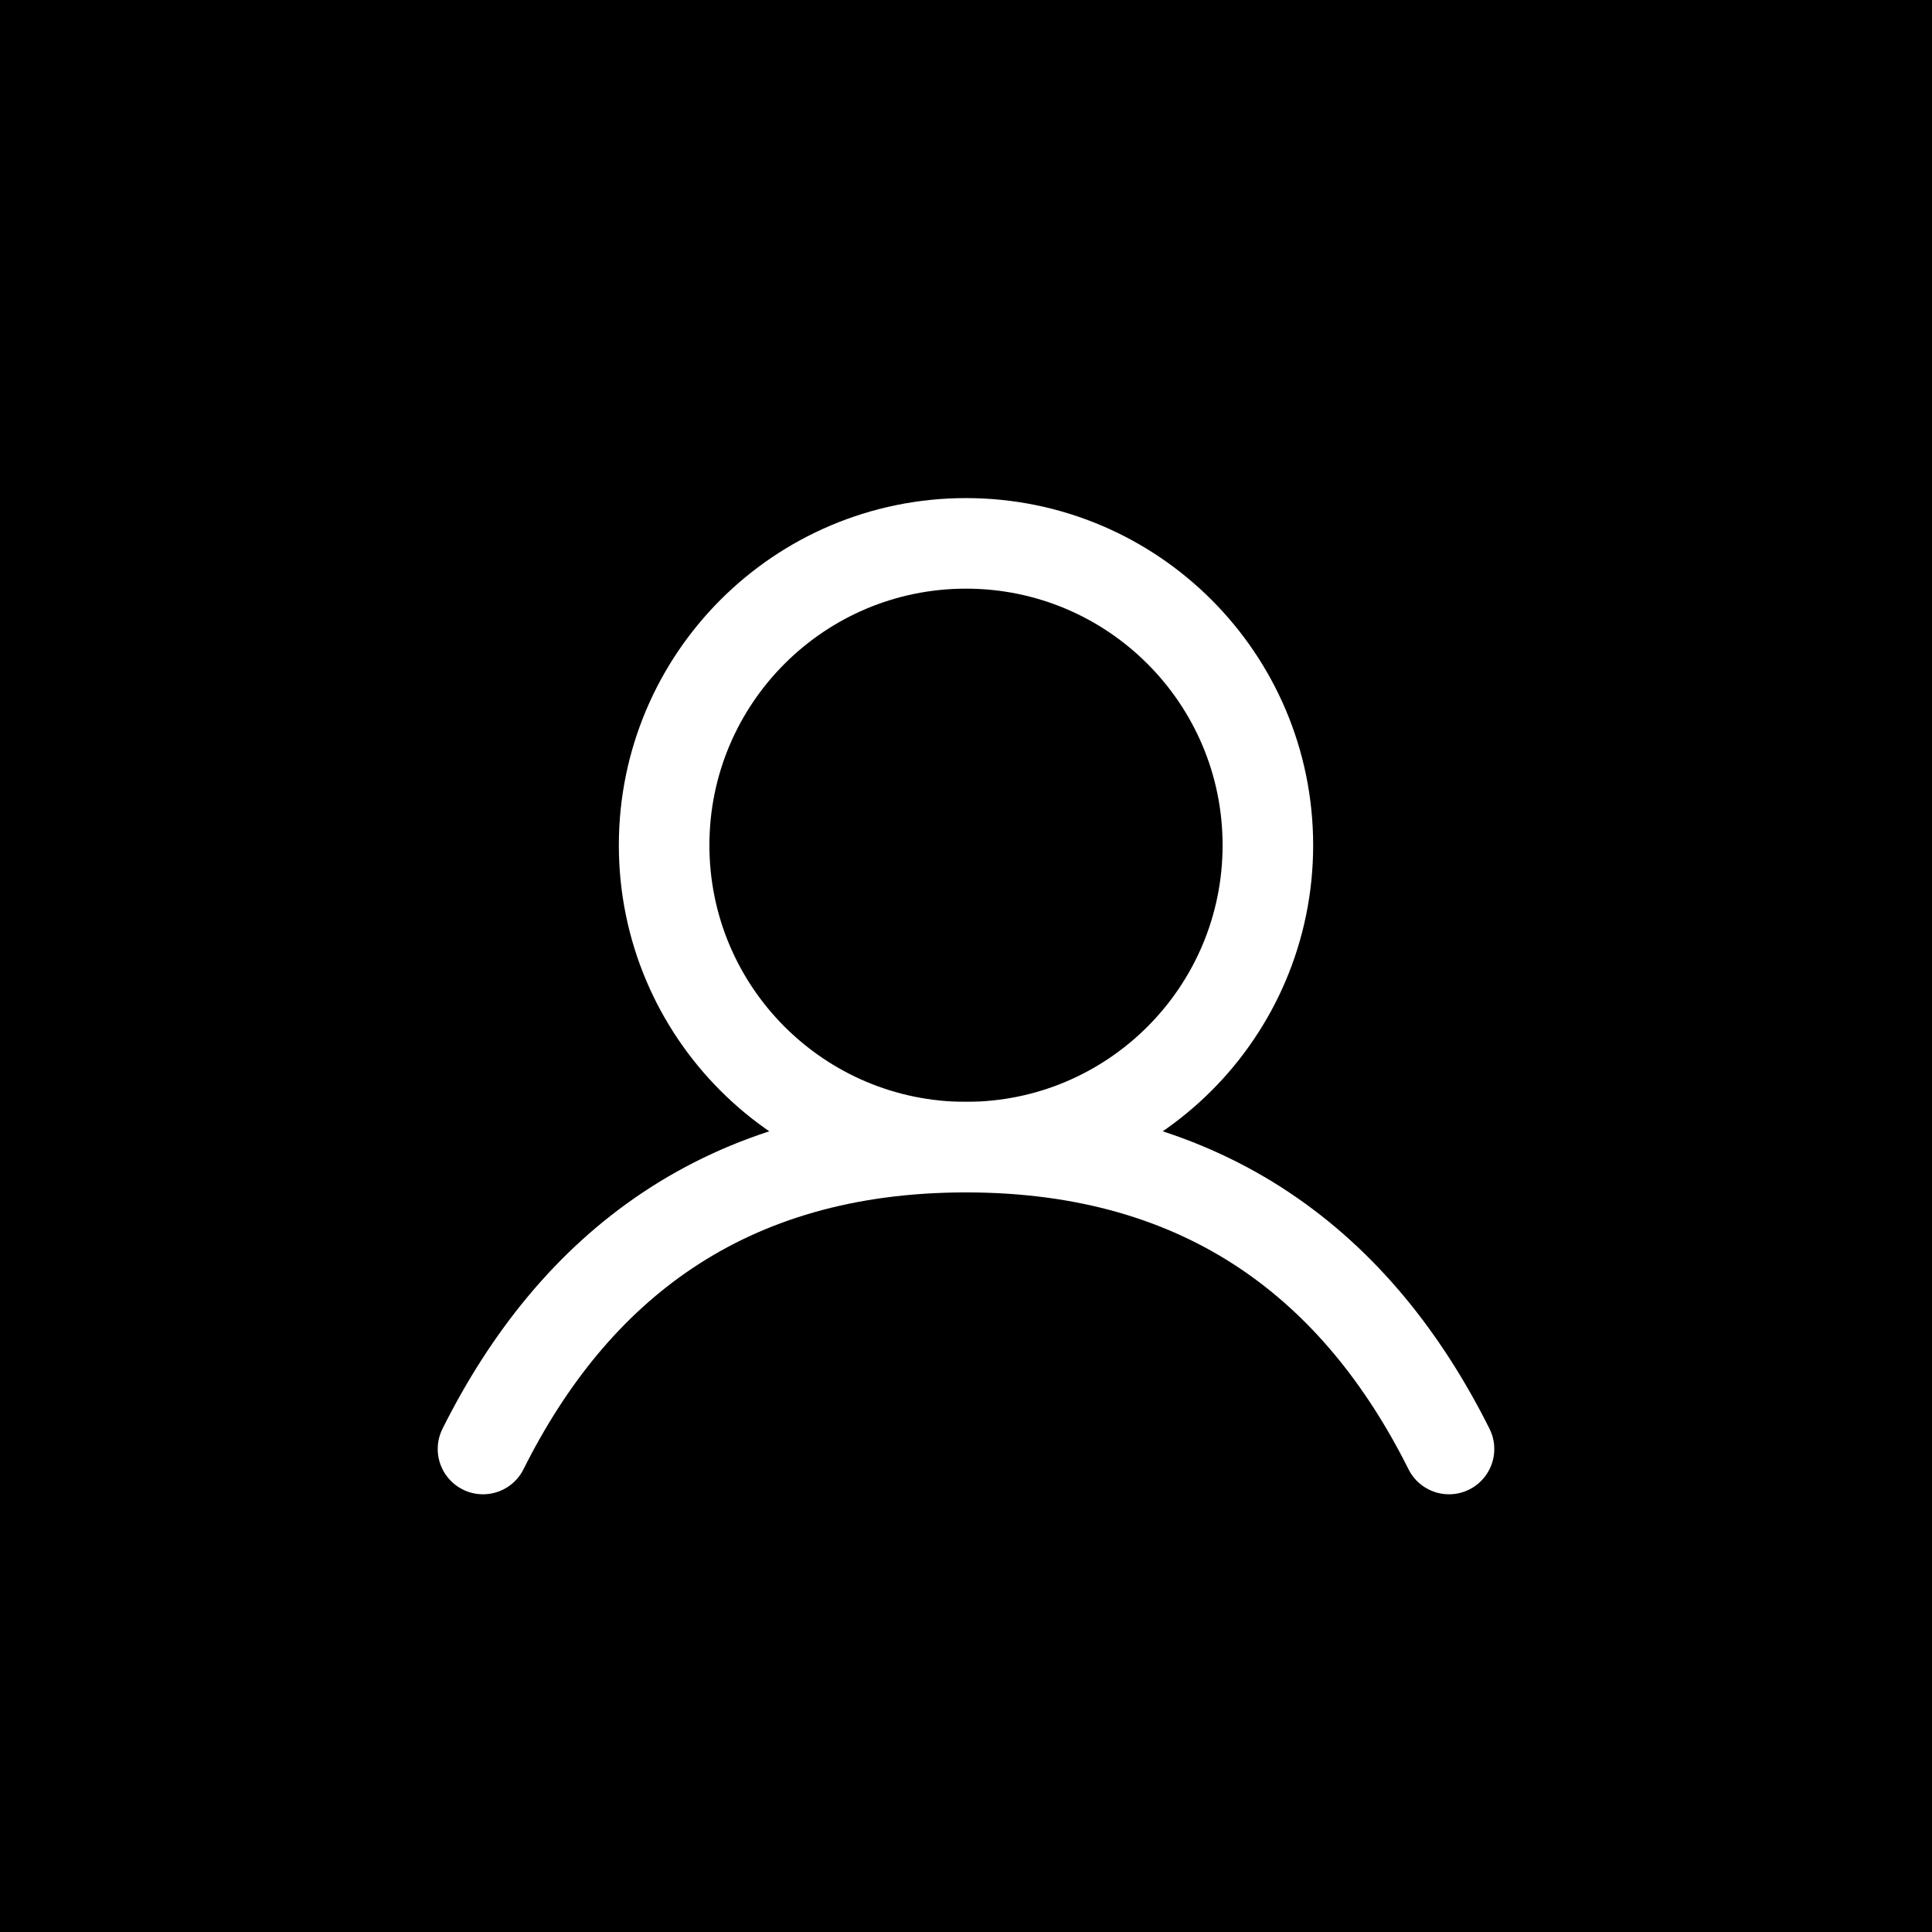
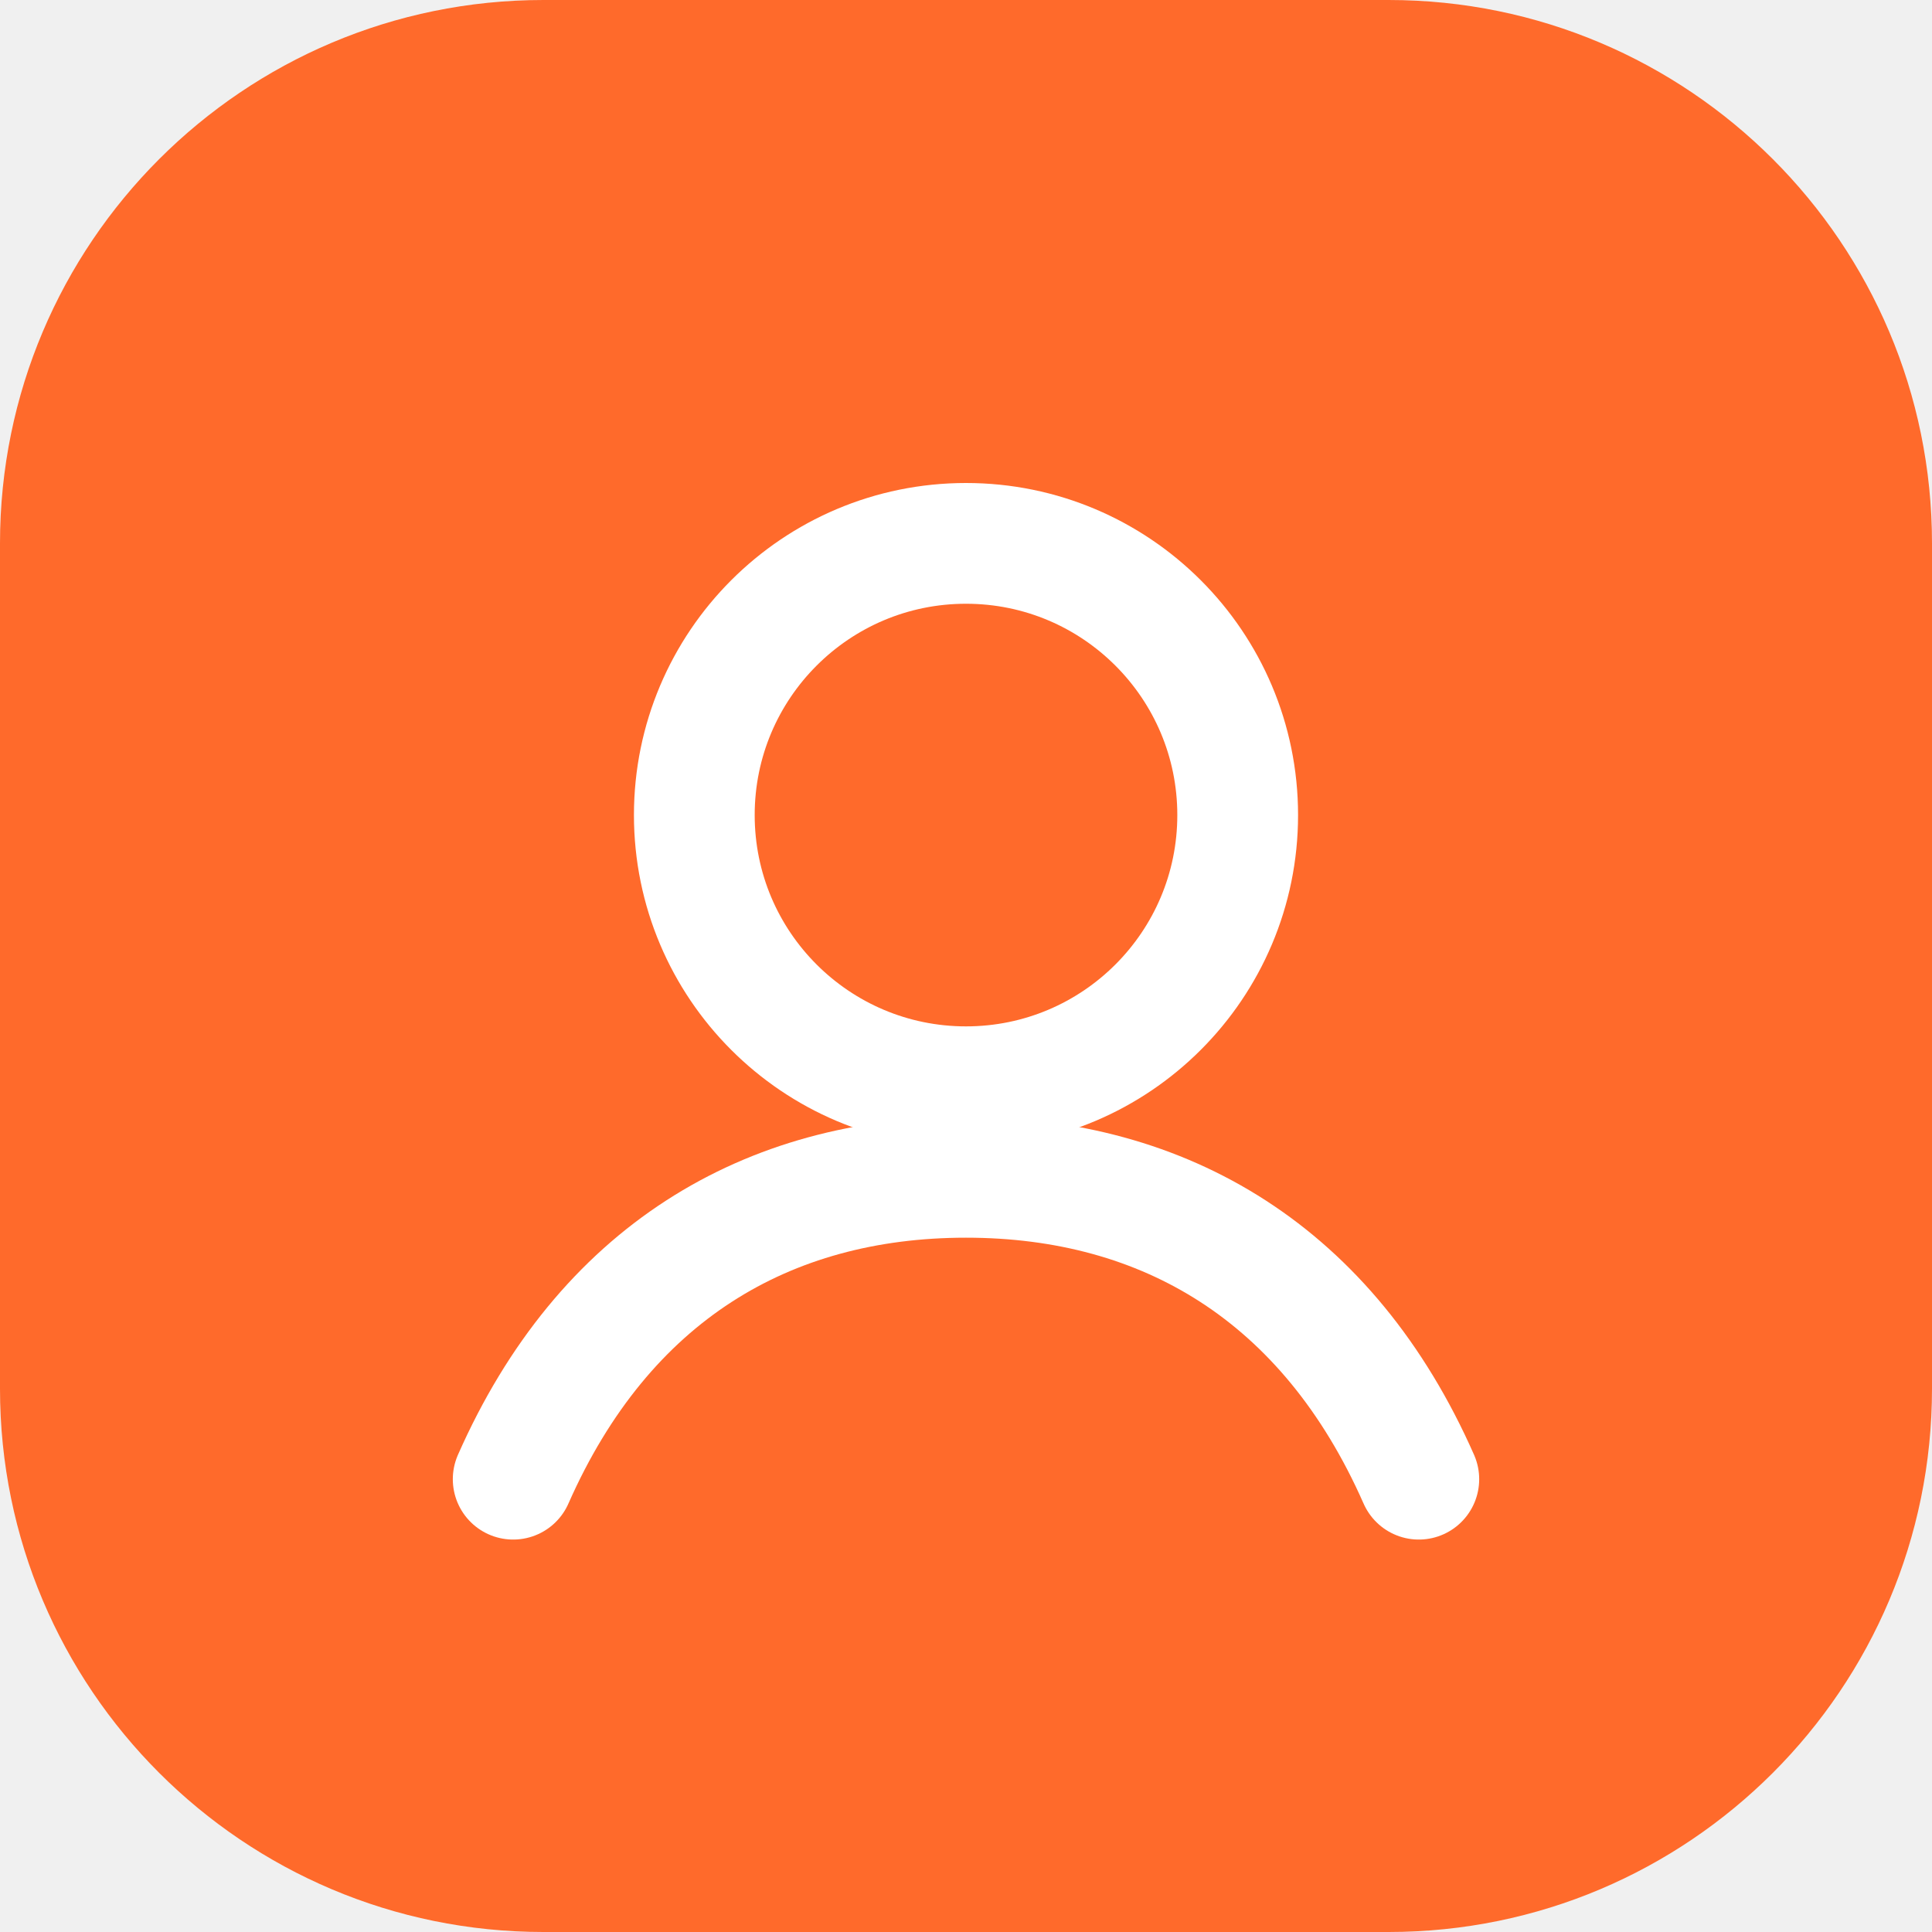
<svg xmlns="http://www.w3.org/2000/svg" viewBox="0 0 32 32" fill="none">
-   <rect width="32" height="32" fill="#000" />
-   <circle cx="16" cy="14" r="5" stroke="#fff" stroke-width="1.5" />
-   <path d="M8 24c1.5-3 4-5 8-5s6.5 2 8 5" stroke="#fff" stroke-width="1.5" stroke-linecap="round" />
+   <rect width="32" height="32" rx="9" fill="#ff6a2b" />
+   <circle cx="16" cy="13.5" r="4.5" stroke="#fff" stroke-width="2" />
+   <path d="M8.5 24.5c1.5-3.4 4.2-5 7.5-5s6 1.6 7.5 5" stroke="#fff" stroke-width="2" stroke-linecap="round" />
</svg>
